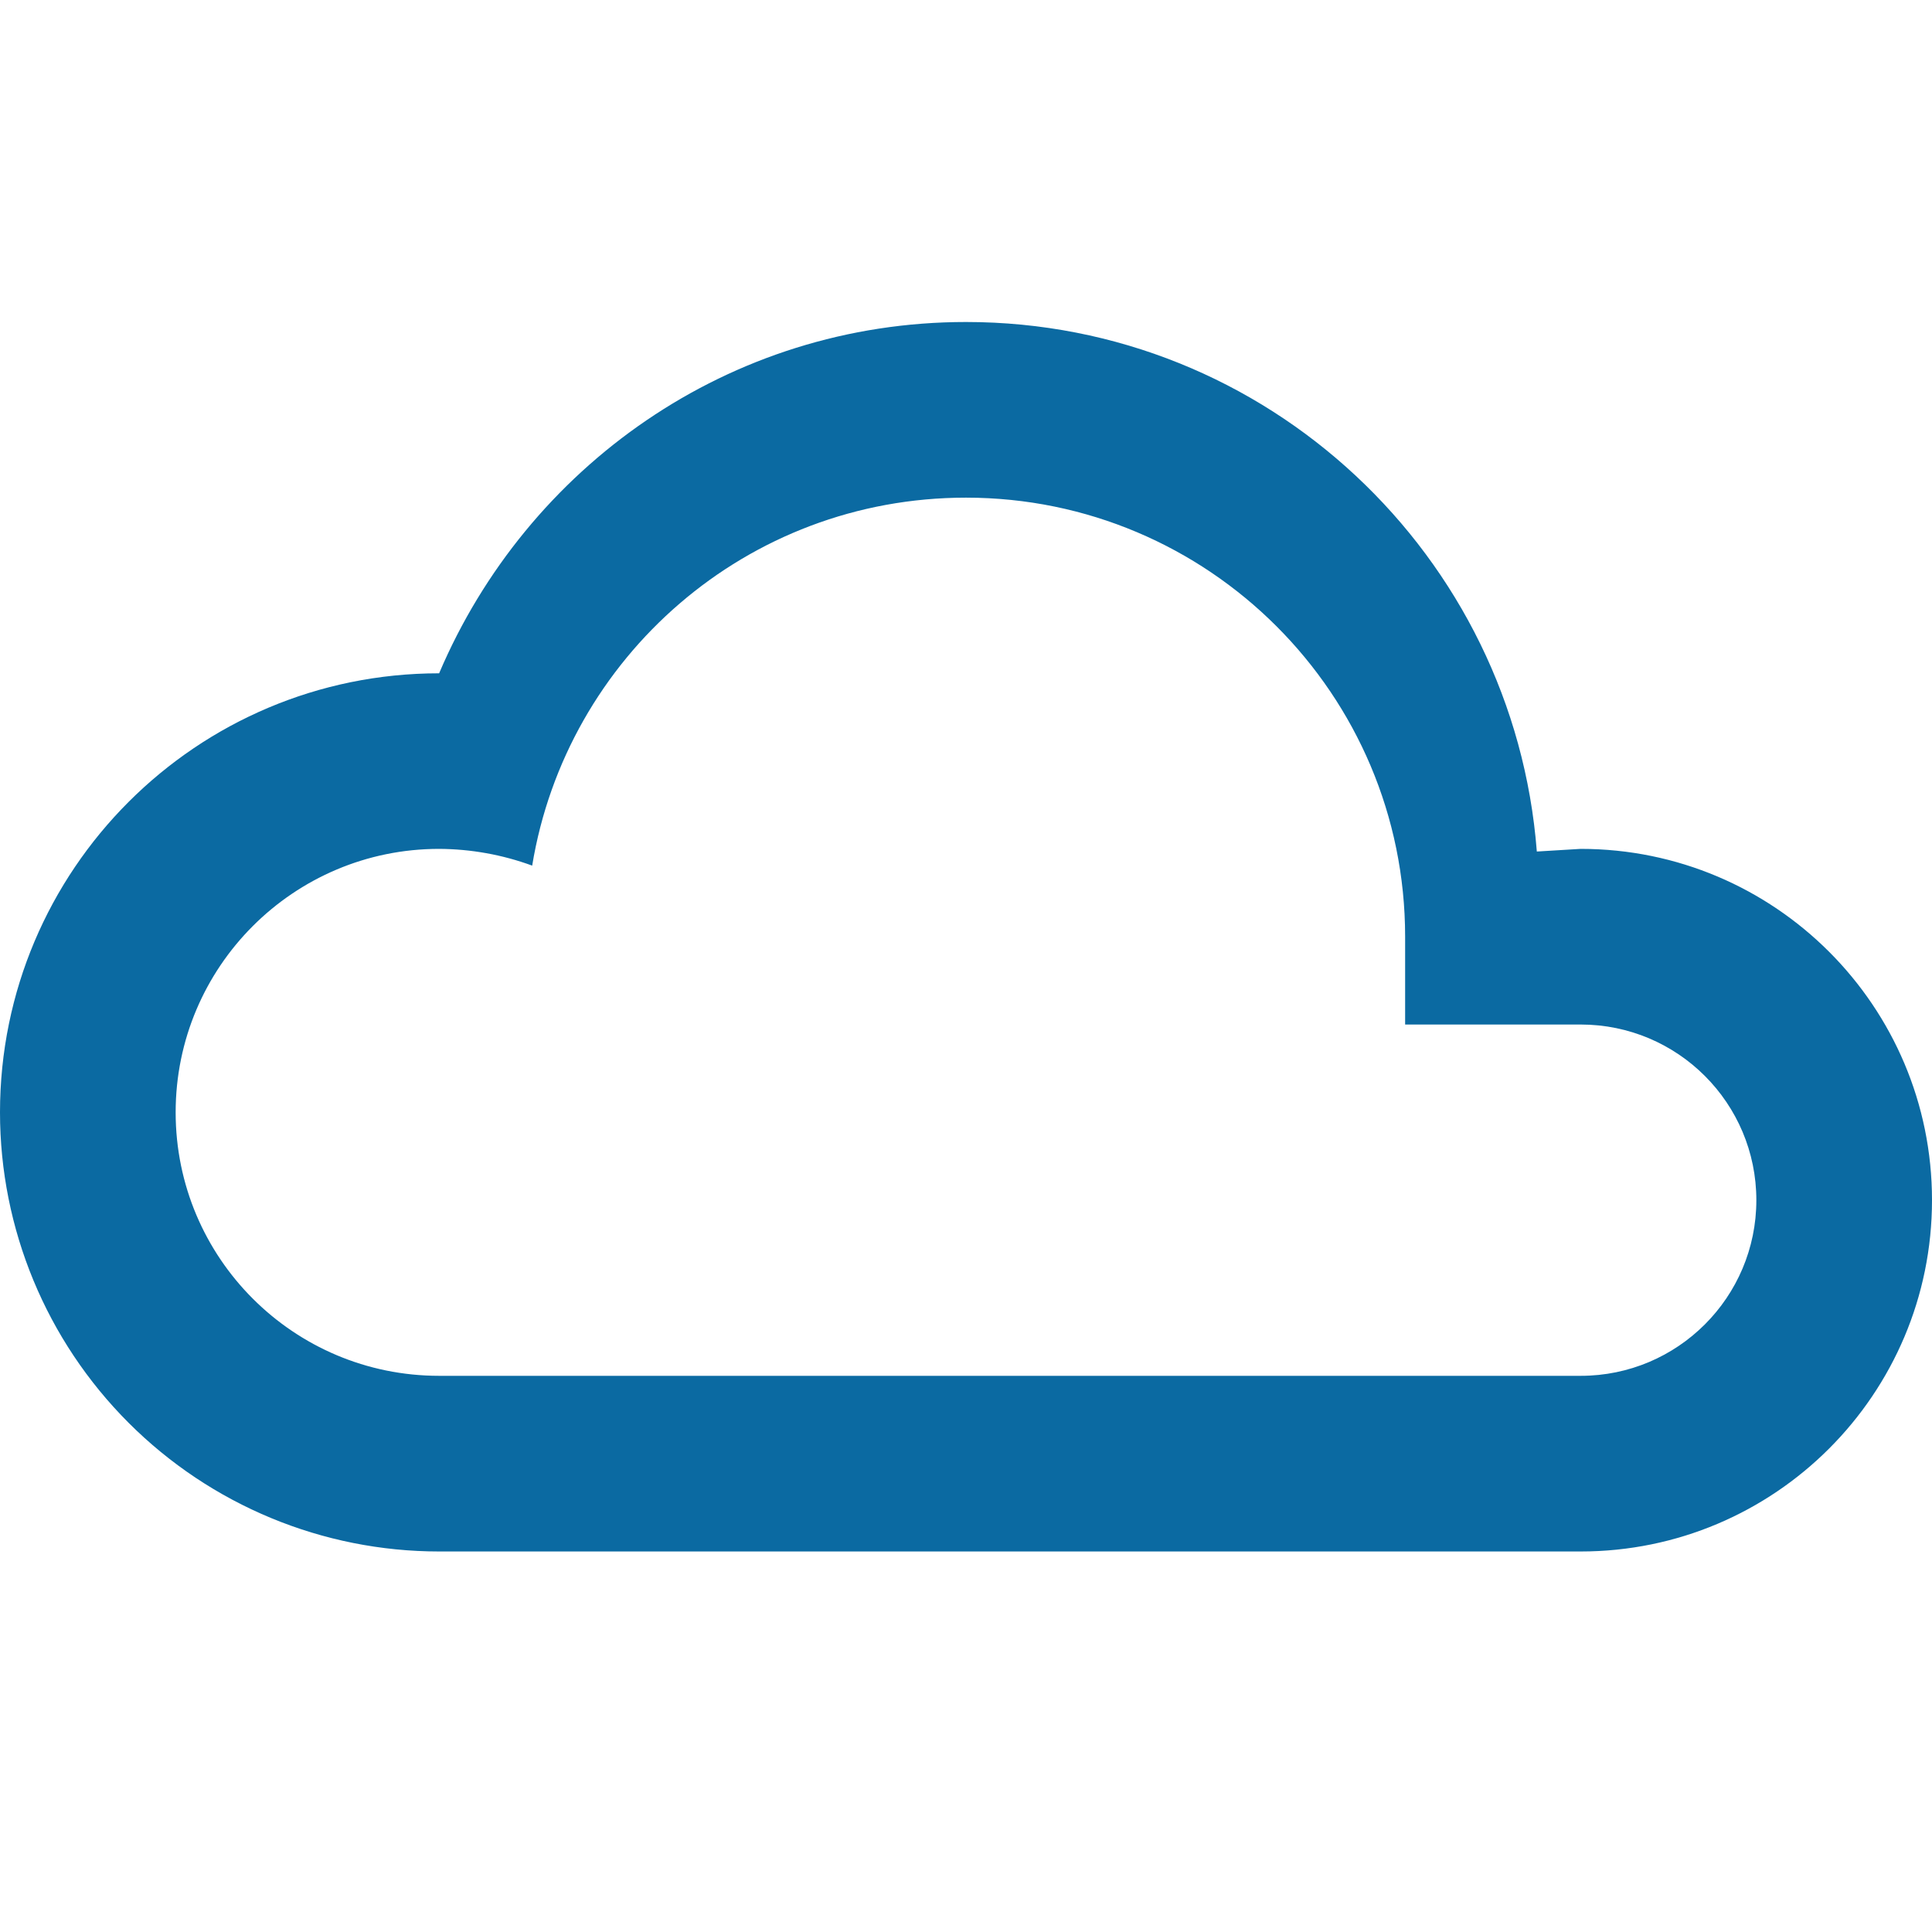
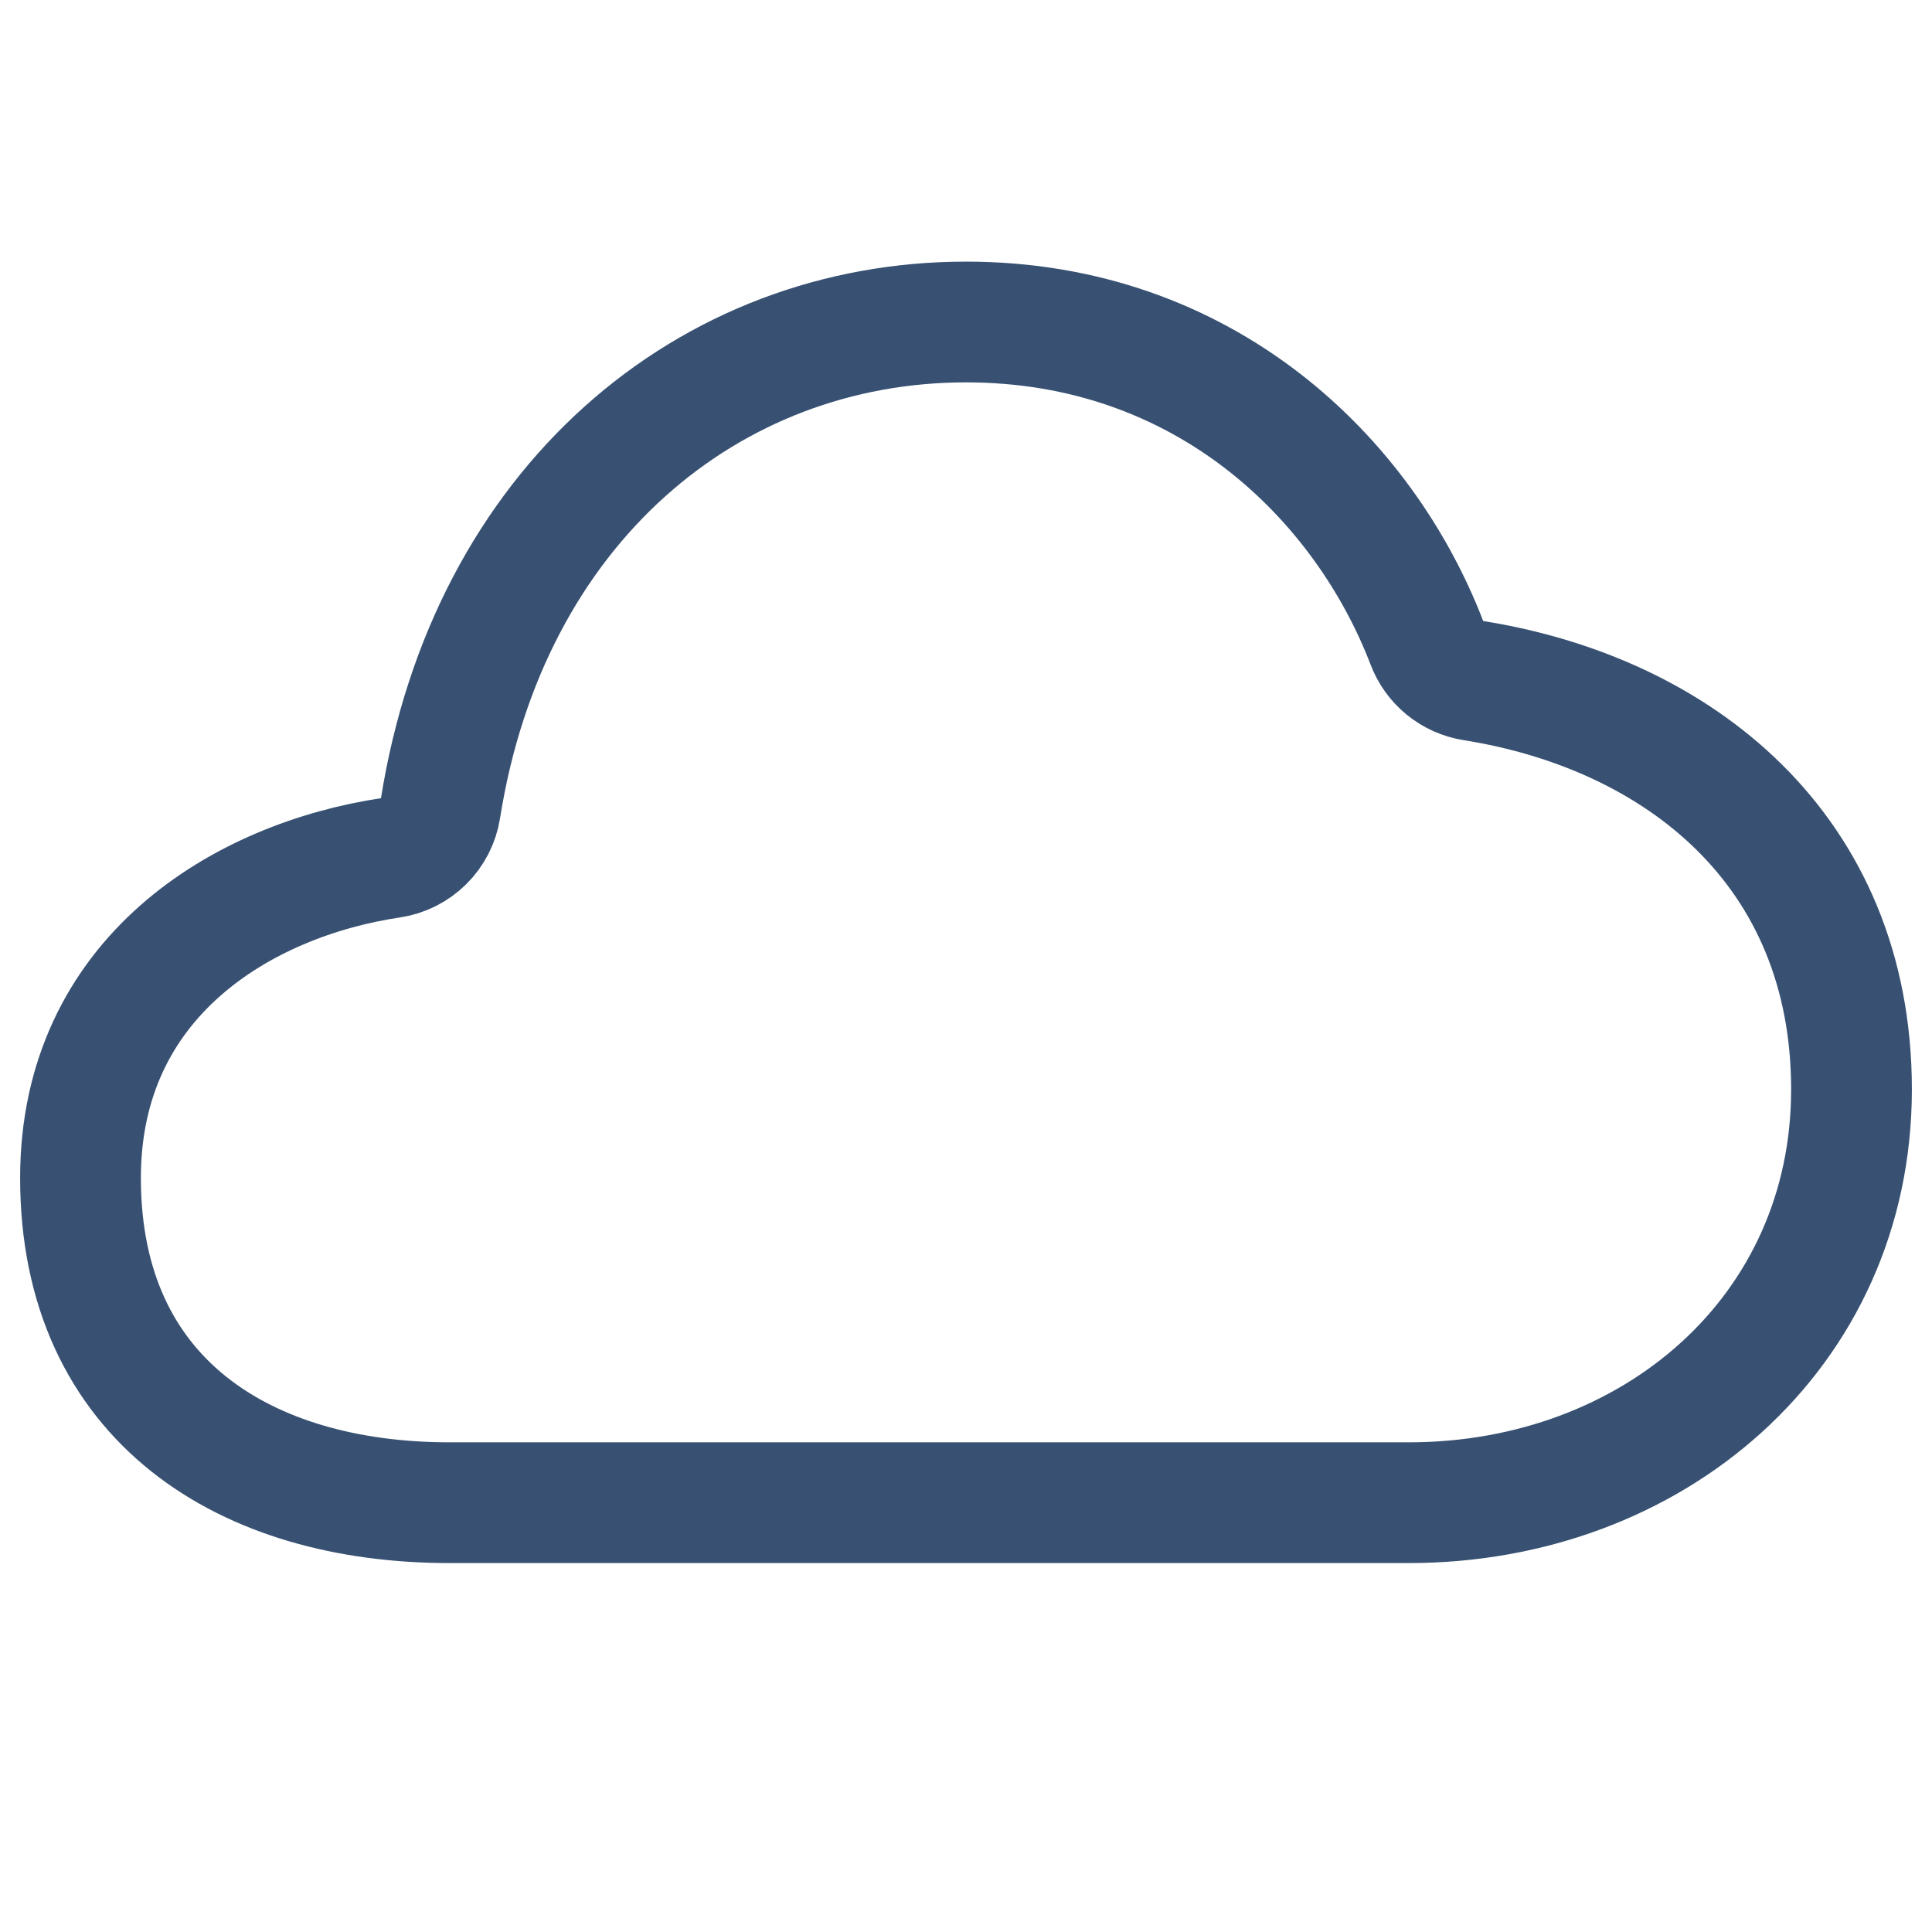
- <svg xmlns="http://www.w3.org/2000/svg" viewBox="0 0 24 24" height="24" width="24">
-   <g stroke="none" stroke-width="1" fill="none" fill-rule="evenodd">
-     <g transform="translate(0, 4)" fill="#0b6aa2" fill-rule="nonzero">
-       <path d="M5.455,15.273 C4.008,15.273 2.621,14.698 1.598,13.675 C0.575,12.652 0,11.265 0,9.818 C0,6.806 2.442,4.364 5.455,4.364 C6.545,1.8 9.055,3.87568765e-15 12,3.87568765e-15 C15.742,3.87568765e-15 18.807,2.902 19.091,6.578 L19.636,6.545 C22.046,6.545 24,8.499 24,10.909 C24,13.319 22.046,15.273 19.636,15.273 L5.455,15.273 M19.636,8.727 L17.455,8.727 L17.455,7.636 C17.455,4.624 15.012,2.182 12,2.182 C9.273,2.182 7.036,4.167 6.611,6.753 C6.24,6.617 5.849,6.547 5.455,6.545 C3.647,6.545 2.182,8.011 2.182,9.818 C2.182,11.626 3.647,13.091 5.455,13.091 L19.636,13.091 C20.841,13.091 21.818,12.114 21.818,10.909 C21.818,9.704 20.841,8.727 19.636,8.727 Z" id="Shape" />
-     </g>
-   </g>
+ <svg xmlns="http://www.w3.org/2000/svg" width="24" height="24" viewBox="0 0 24 24" fill="none">
+   <path d="M4.858 10.655C5.012 10.632 5.154 10.56 5.264 10.451C5.374 10.342 5.447 10.2 5.471 10.047C6.069 6.273 8.807 4 12 4C14.965 4 16.94 5.941 17.726 7.987C17.772 8.109 17.849 8.216 17.95 8.298C18.051 8.38 18.172 8.434 18.3 8.454C20.862 8.861 23 10.564 23 13.533C23 16.558 20.525 18.667 17.5 18.667H5.583C3.062 18.667 1 17.409 1 14.633C1 12.139 3.012 10.93 4.858 10.655Z" stroke="#385172" stroke-width="1.5" stroke-linejoin="round" />
</svg>
